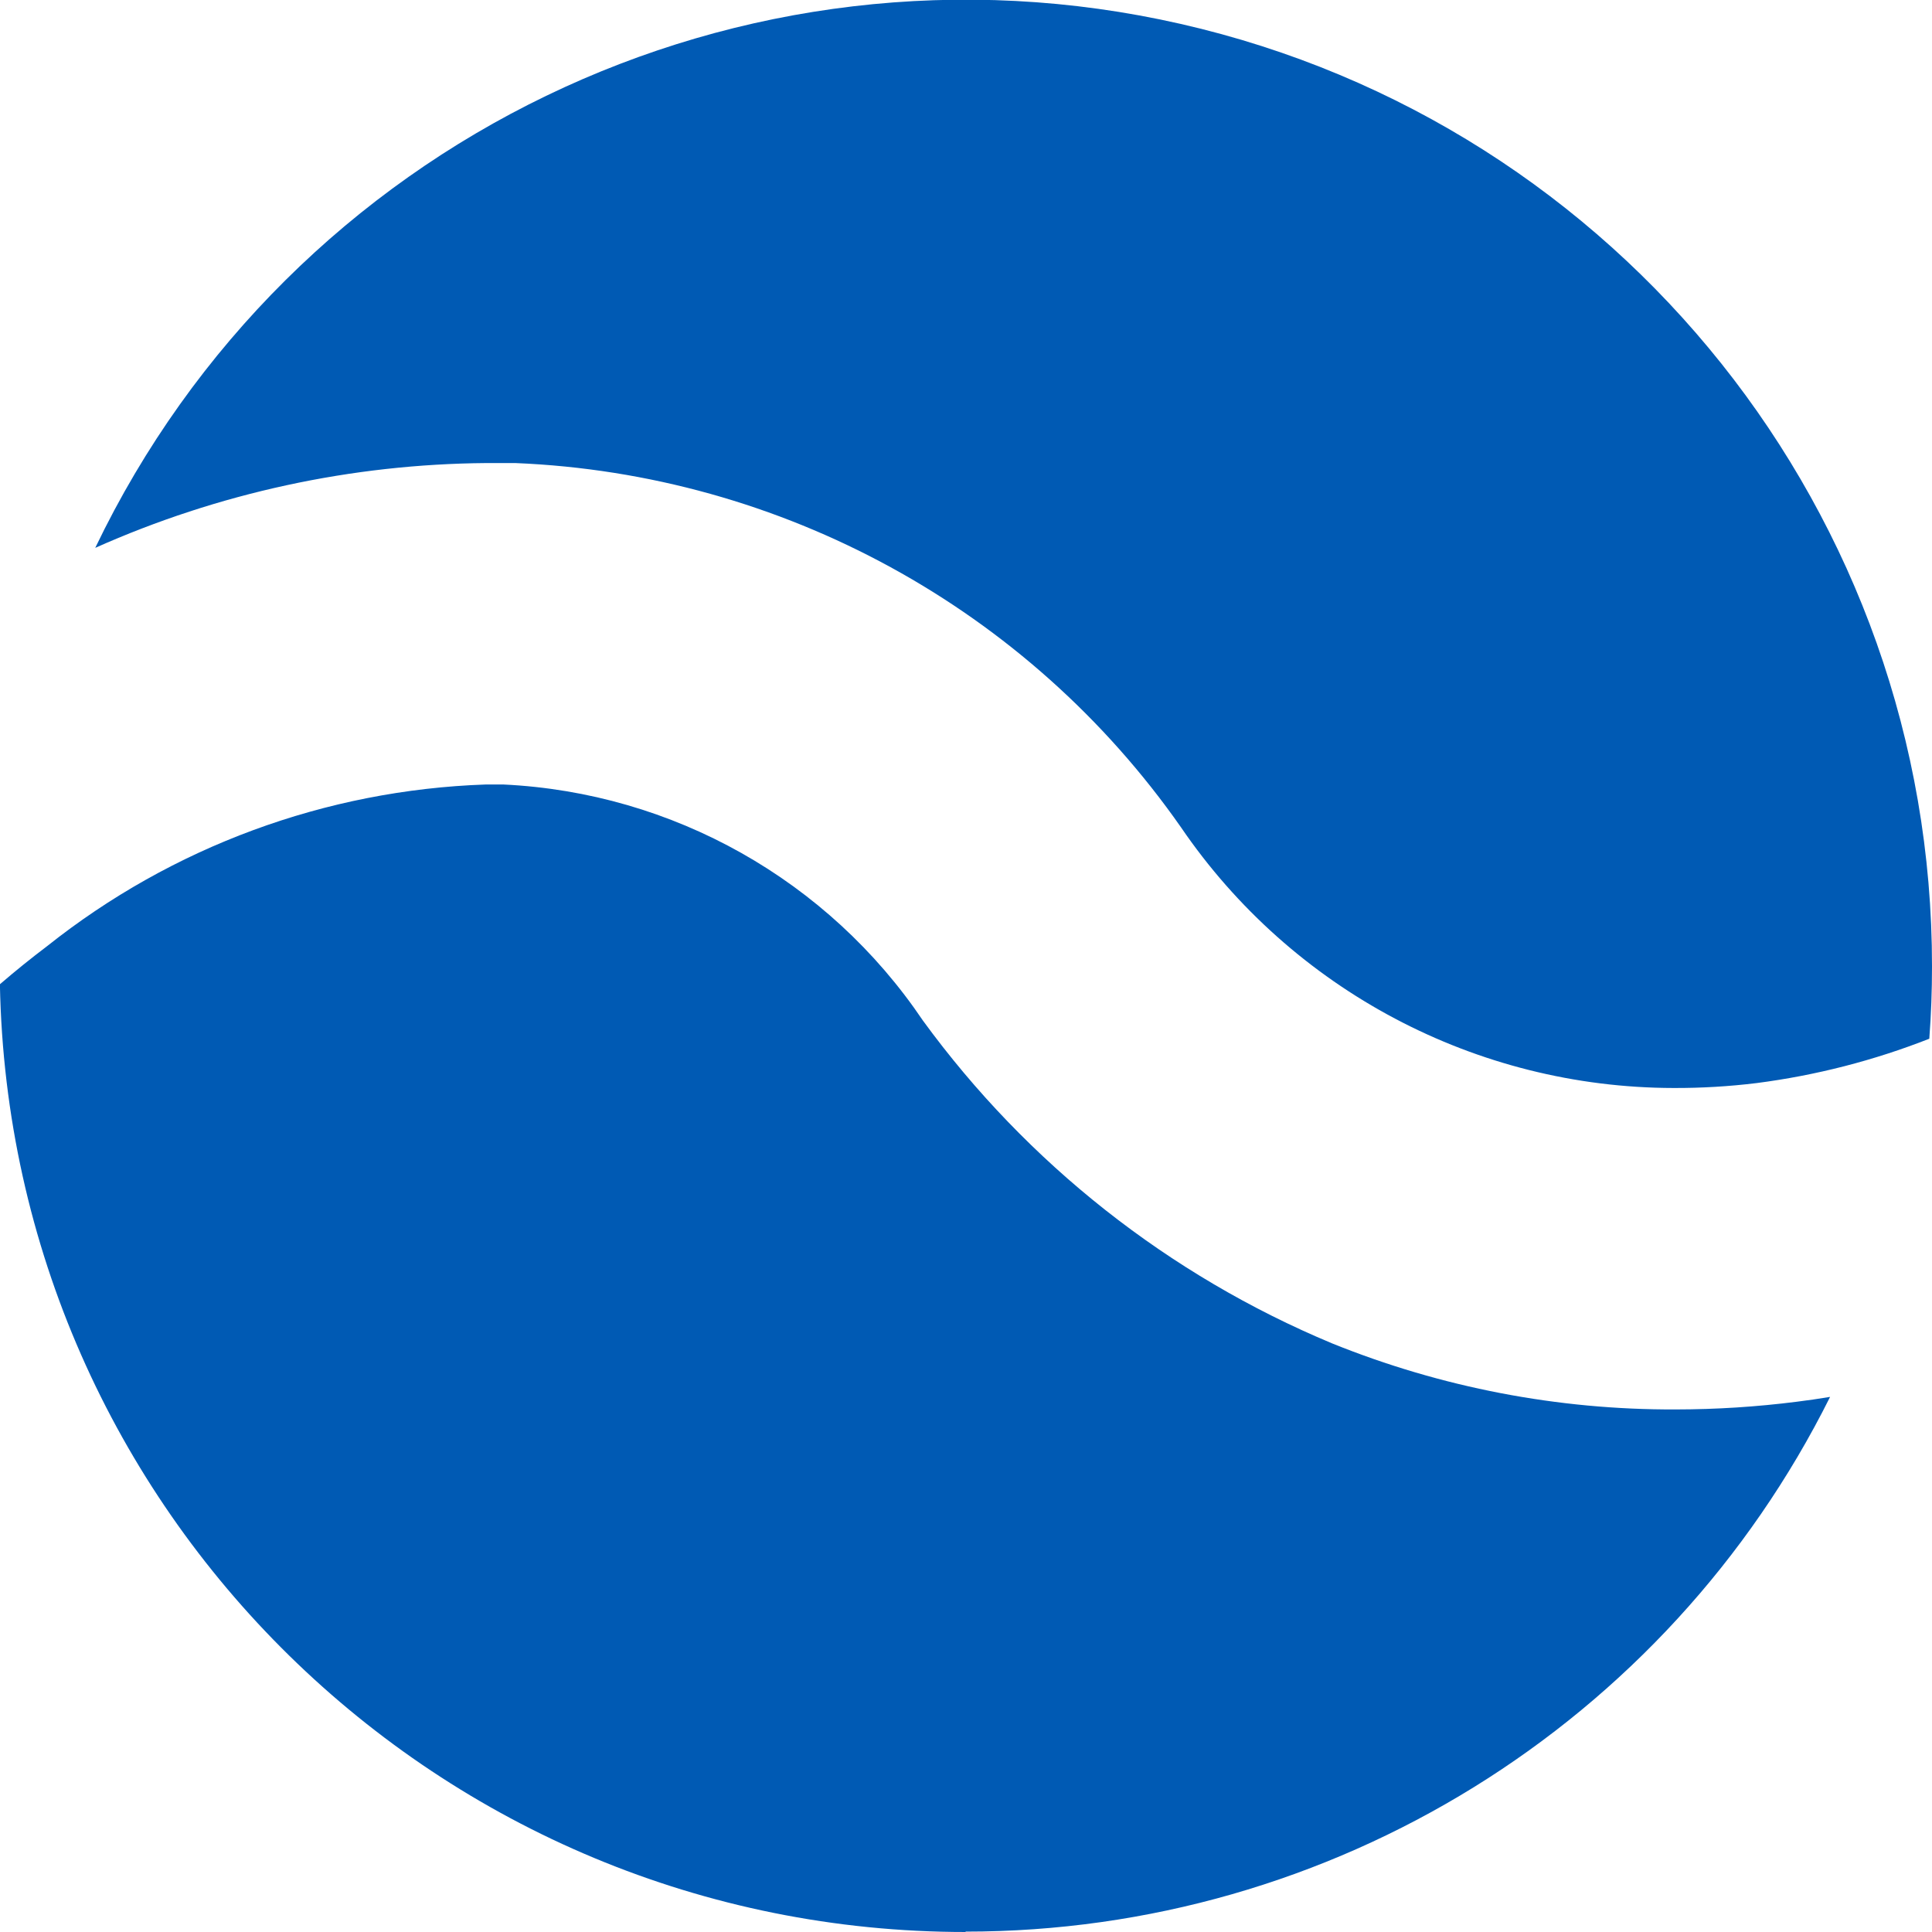
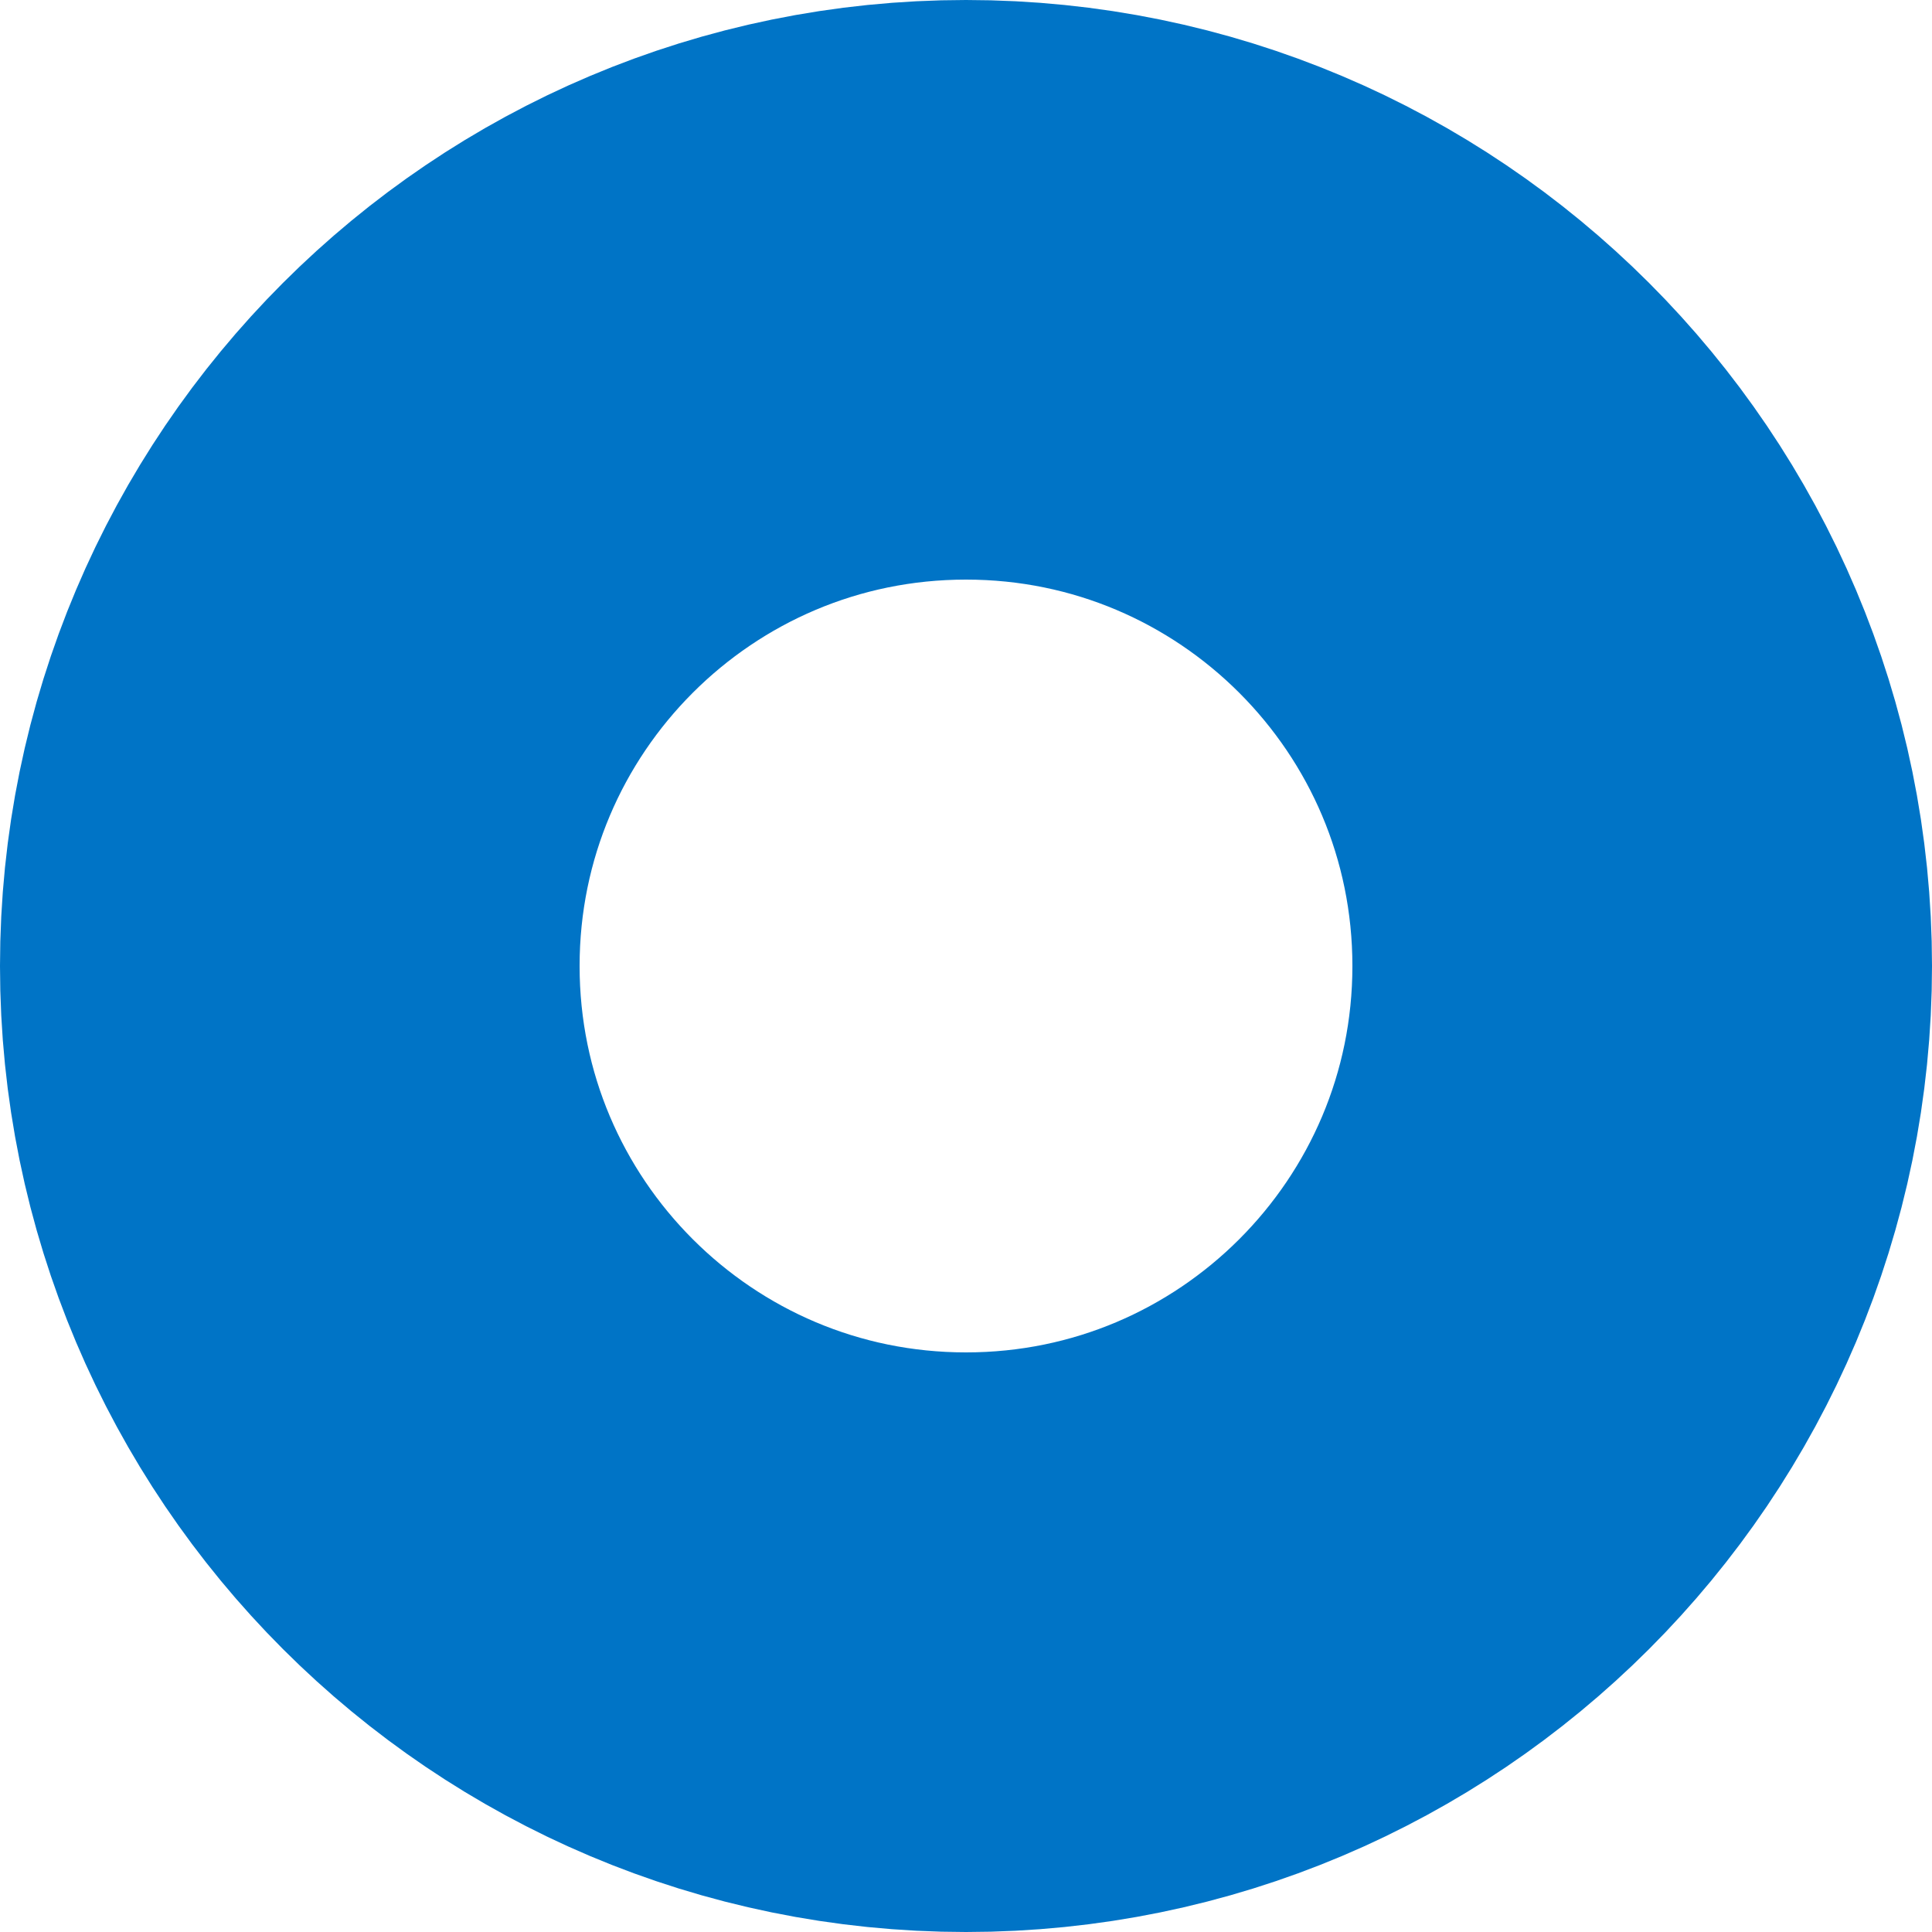
- <svg xmlns="http://www.w3.org/2000/svg" width="20" height="20.002" viewBox="0 0 20 20.002">
-   <path id="빼기_1" data-name="빼기 1" d="M52.273,31.072a10,10,0,0,1-10-9.812c.16-.138.324-.27.488-.394A7.72,7.72,0,0,1,47.3,19.192c.063,0,.126,0,.188,0a5.556,5.556,0,0,1,4.341,2.444,10.022,10.022,0,0,0,4.236,3.342,9.387,9.387,0,0,0,3.556.684,10,10,0,0,0,1.256-.08c.114-.014.229-.031.344-.05a10,10,0,0,1-8.952,5.536ZM59.6,22.334h0a6.185,6.185,0,0,1-5.1-2.7,8.852,8.852,0,0,0-6.891-3.77c-.1,0-.2,0-.3,0a10.139,10.139,0,0,0-4.049.878,10,10,0,0,1,19.016,4.334c0,.249-.009.5-.028.748a7.525,7.525,0,0,1-1.787.459A6.855,6.855,0,0,1,59.6,22.334Z" transform="translate(-42.274 -11.07)" fill="#005ab4" />
+ <svg xmlns="http://www.w3.org/2000/svg" width="20" height="20" viewBox="0 0 20 20">
+   <g id="타원_32" data-name="타원 32" fill="none" stroke="#0074c6" stroke-width="6">
+     <circle cx="10" cy="10" r="10" stroke="none" />
+     <circle cx="10" cy="10" r="7" fill="none" />
+   </g>
</svg>
